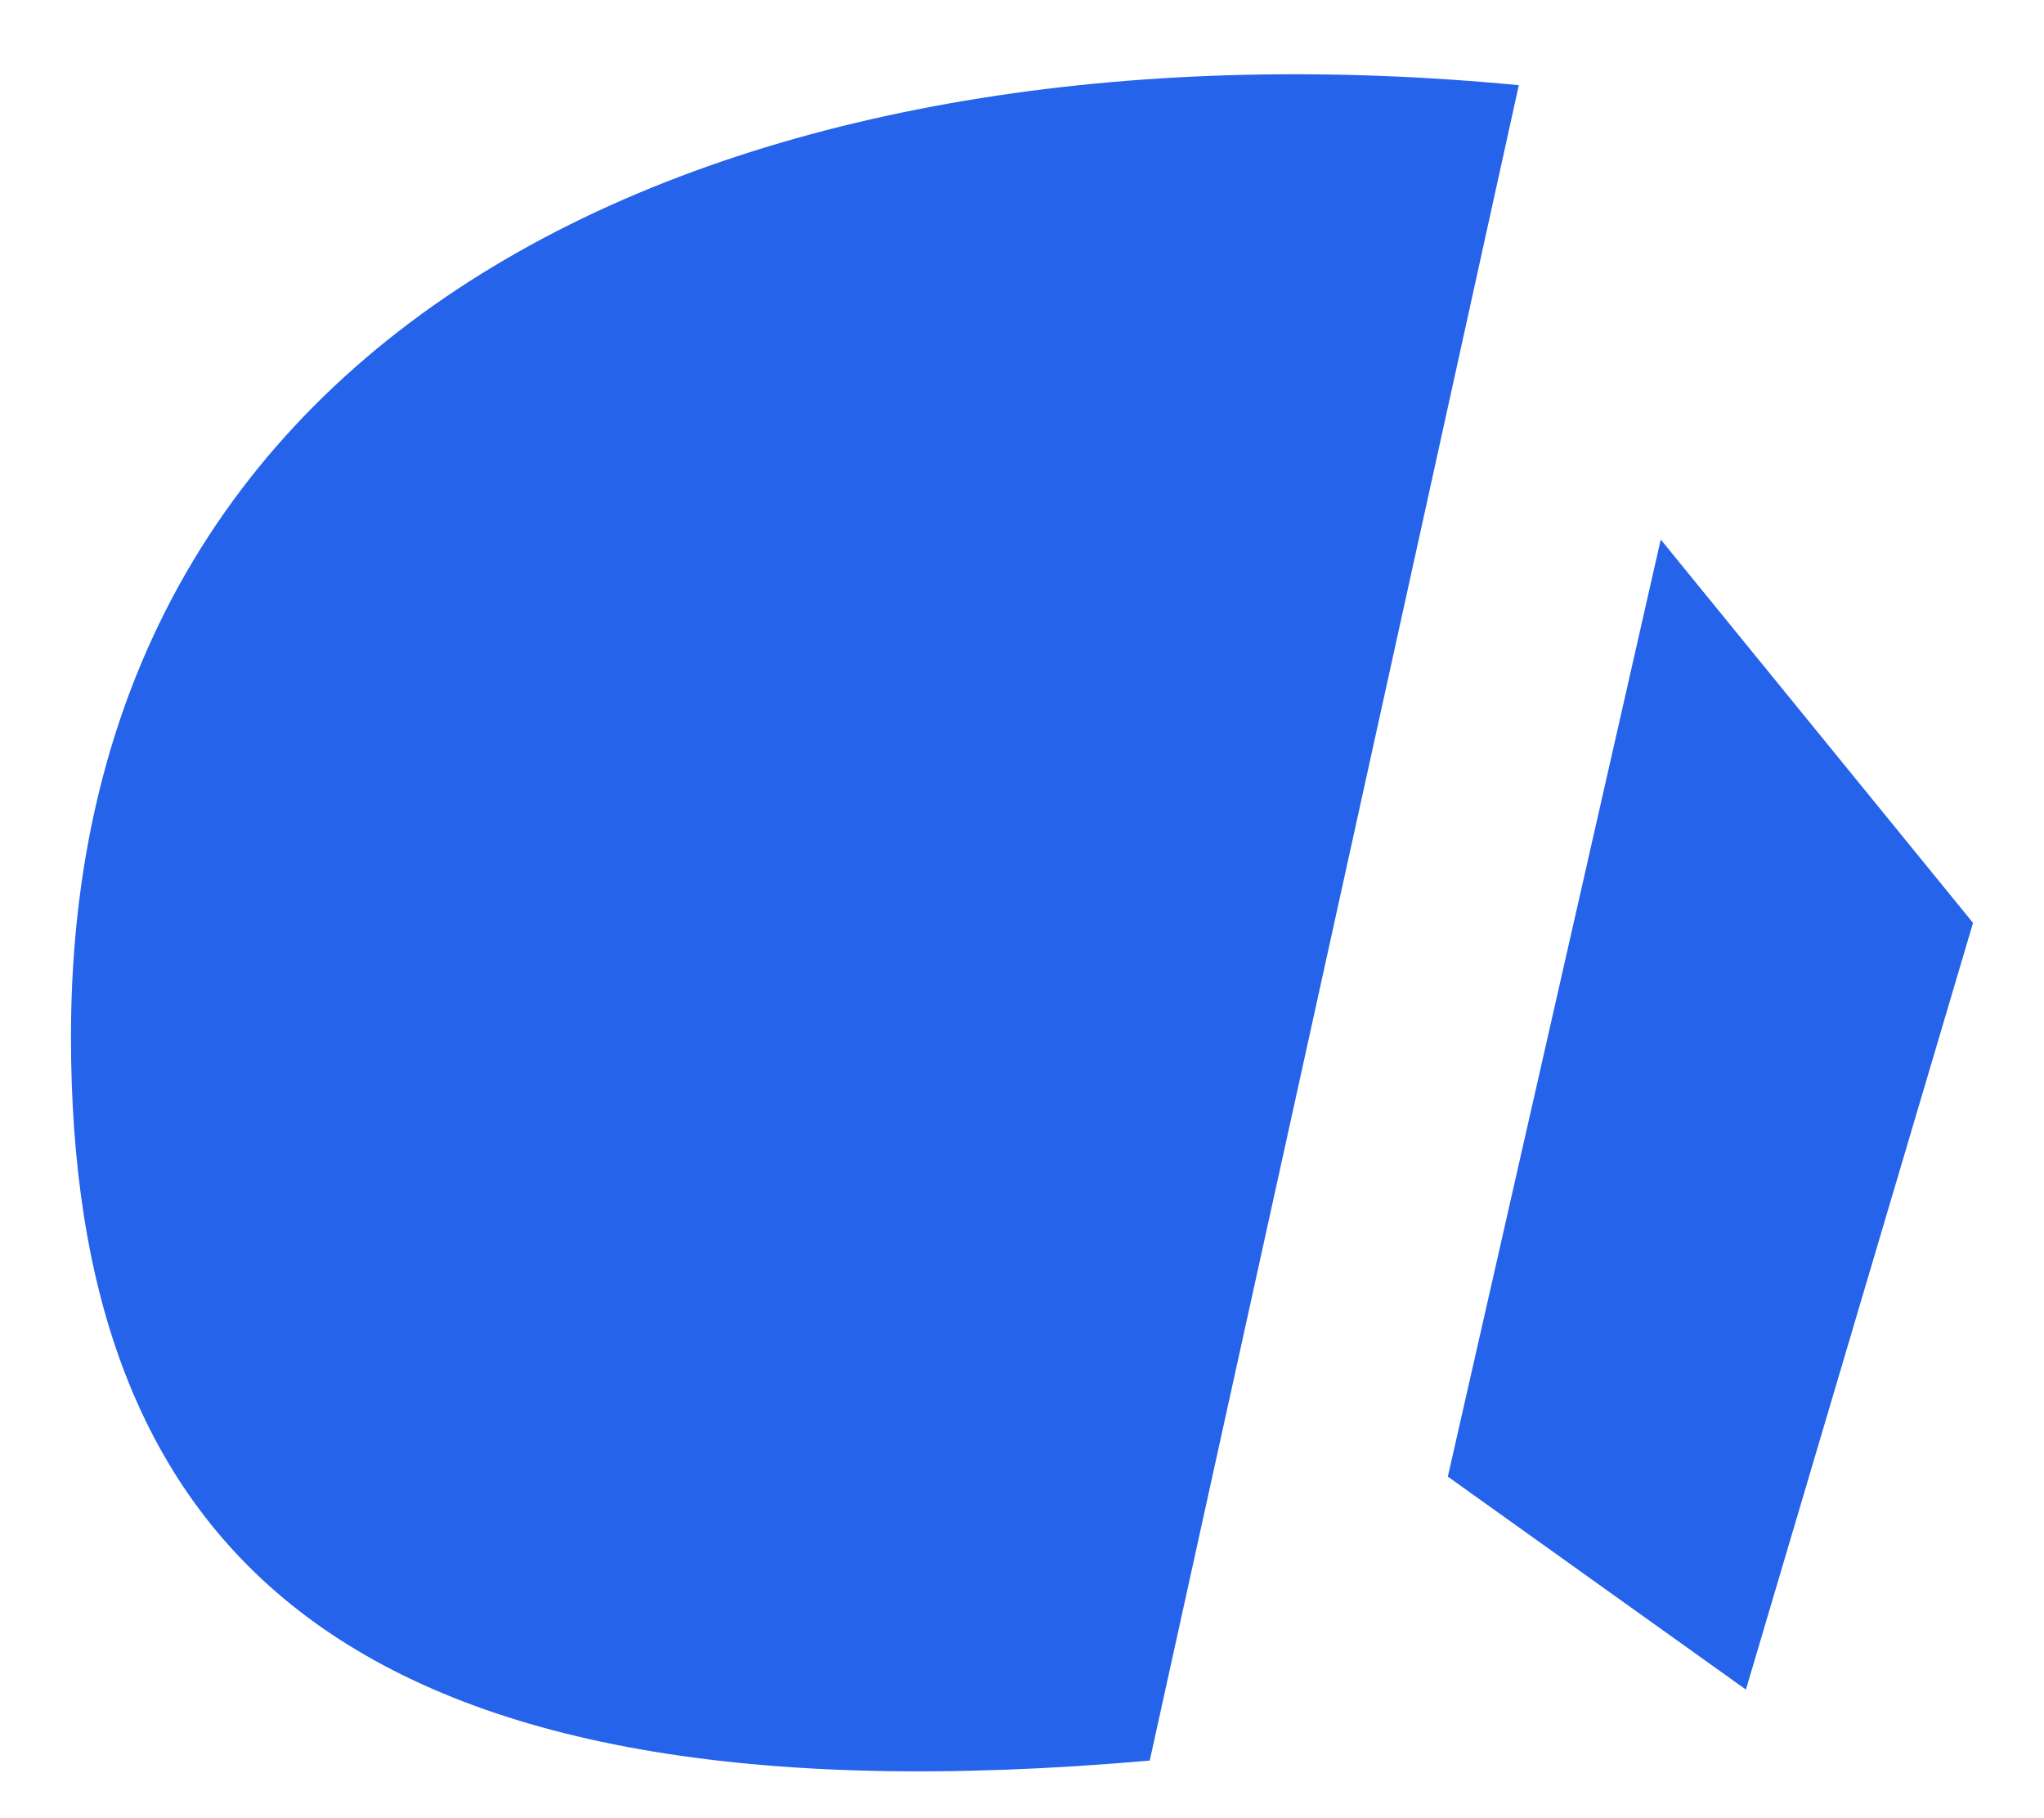
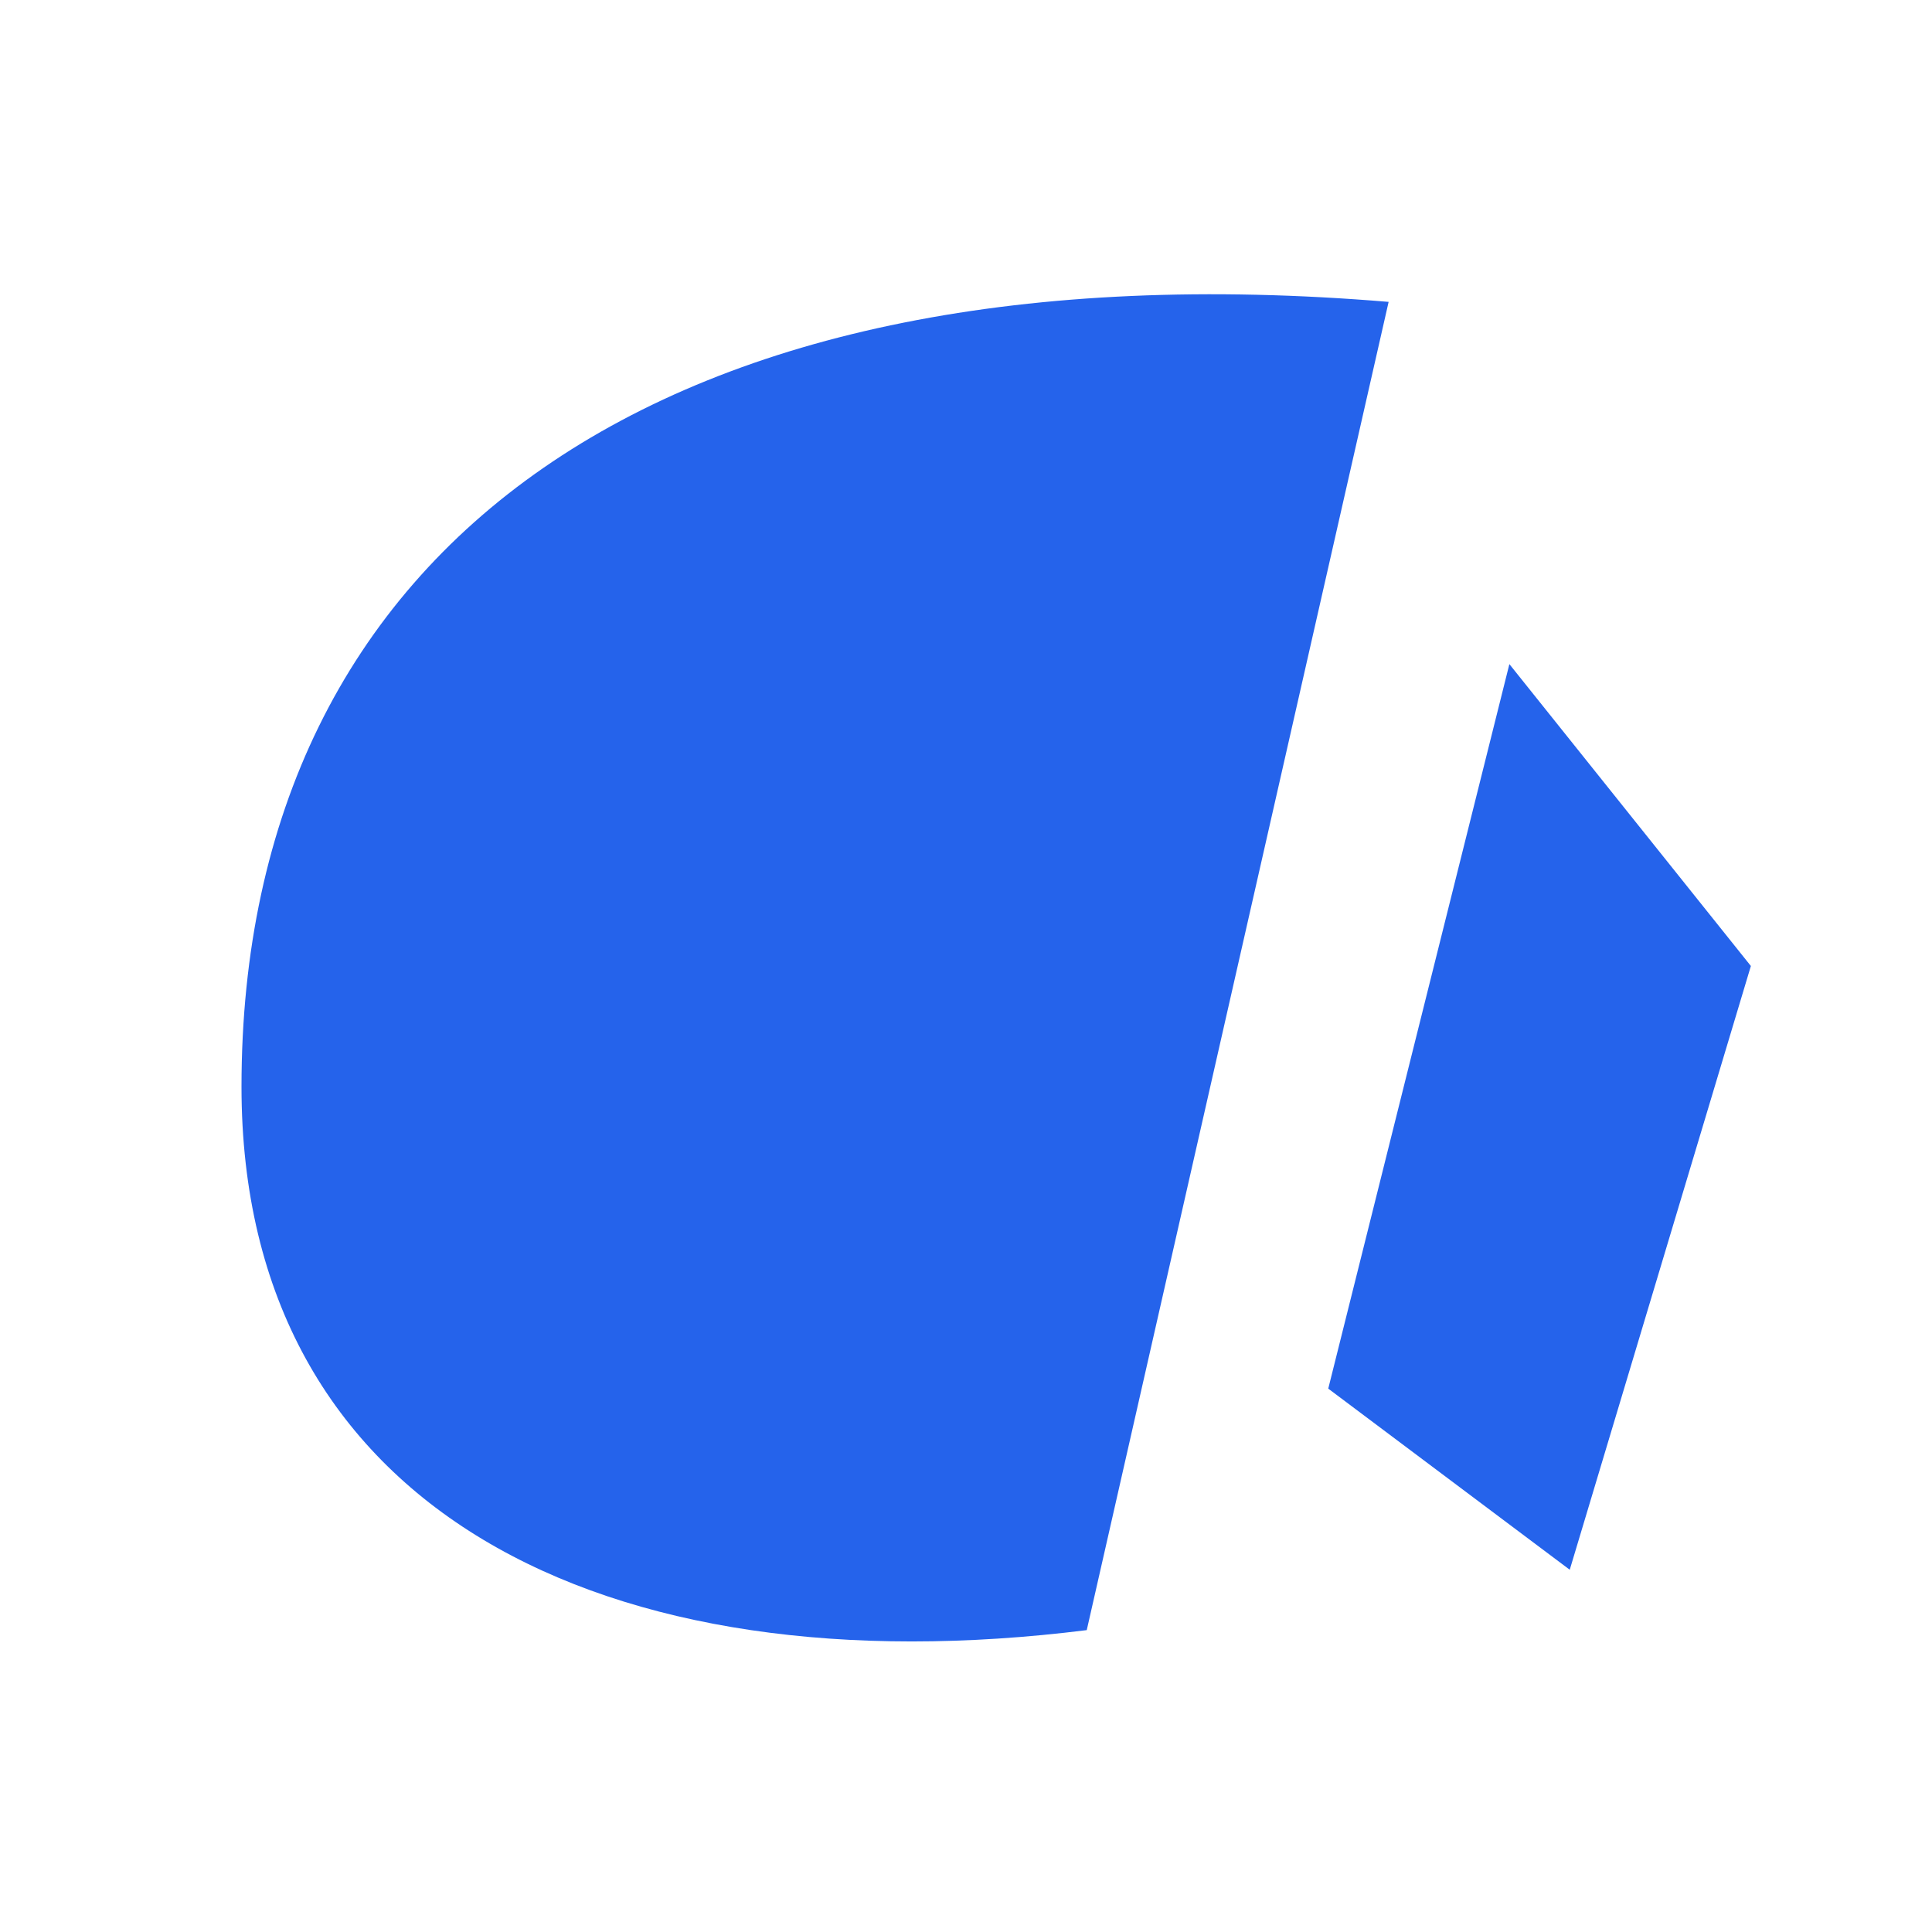
- <svg xmlns="http://www.w3.org/2000/svg" viewBox="0 0 144 128" fill="#2563eb" aria-hidden="true" focusable="false">
-   <path d="M107 6C55 1 5 20 5 73C5 109 24 129 81 124Z" />
-   <path d="M117 38L139 65L123 119L102 104Z" />
+ <svg xmlns="http://www.w3.org/2000/svg" viewBox="0 0 32 32" fill="#2563eb" aria-hidden="true" focusable="false">
+   <path d="M4 18C4 9 11 4 23 5L18 27C10 28 4 25 4 18Z" />
+   <path d="m25 11 4 5-3 10-4-3Z" />
</svg>
